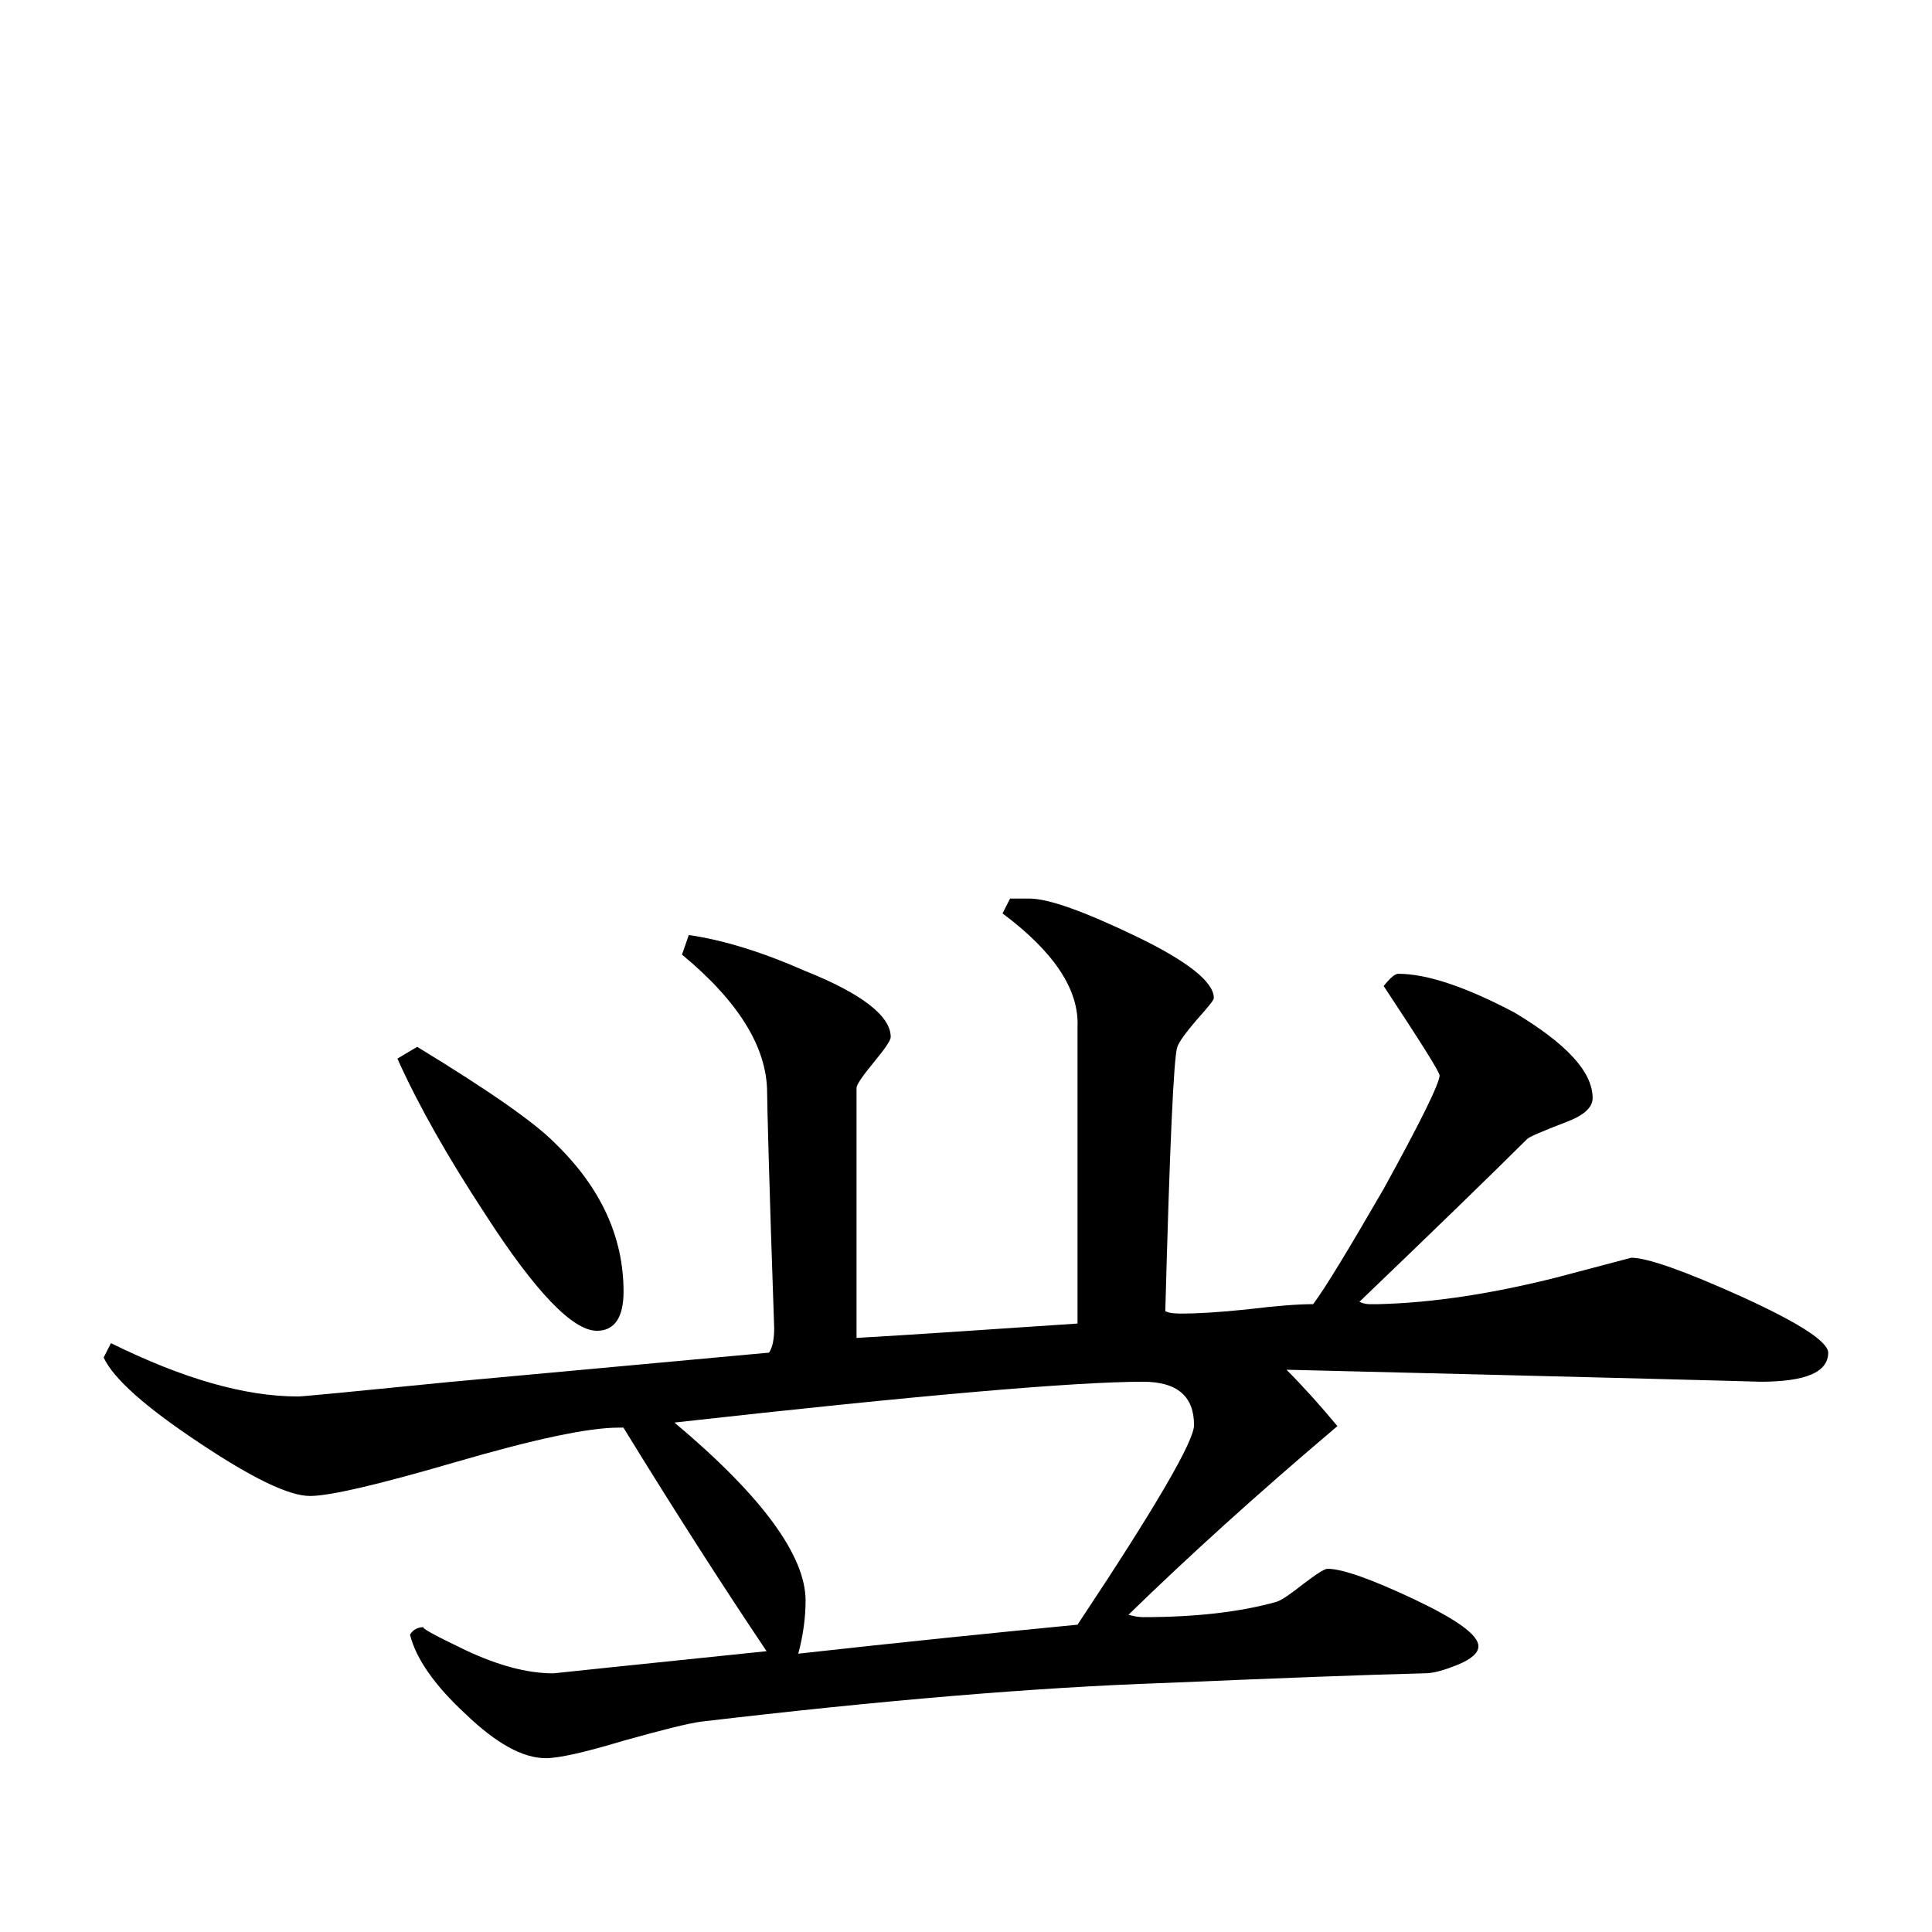
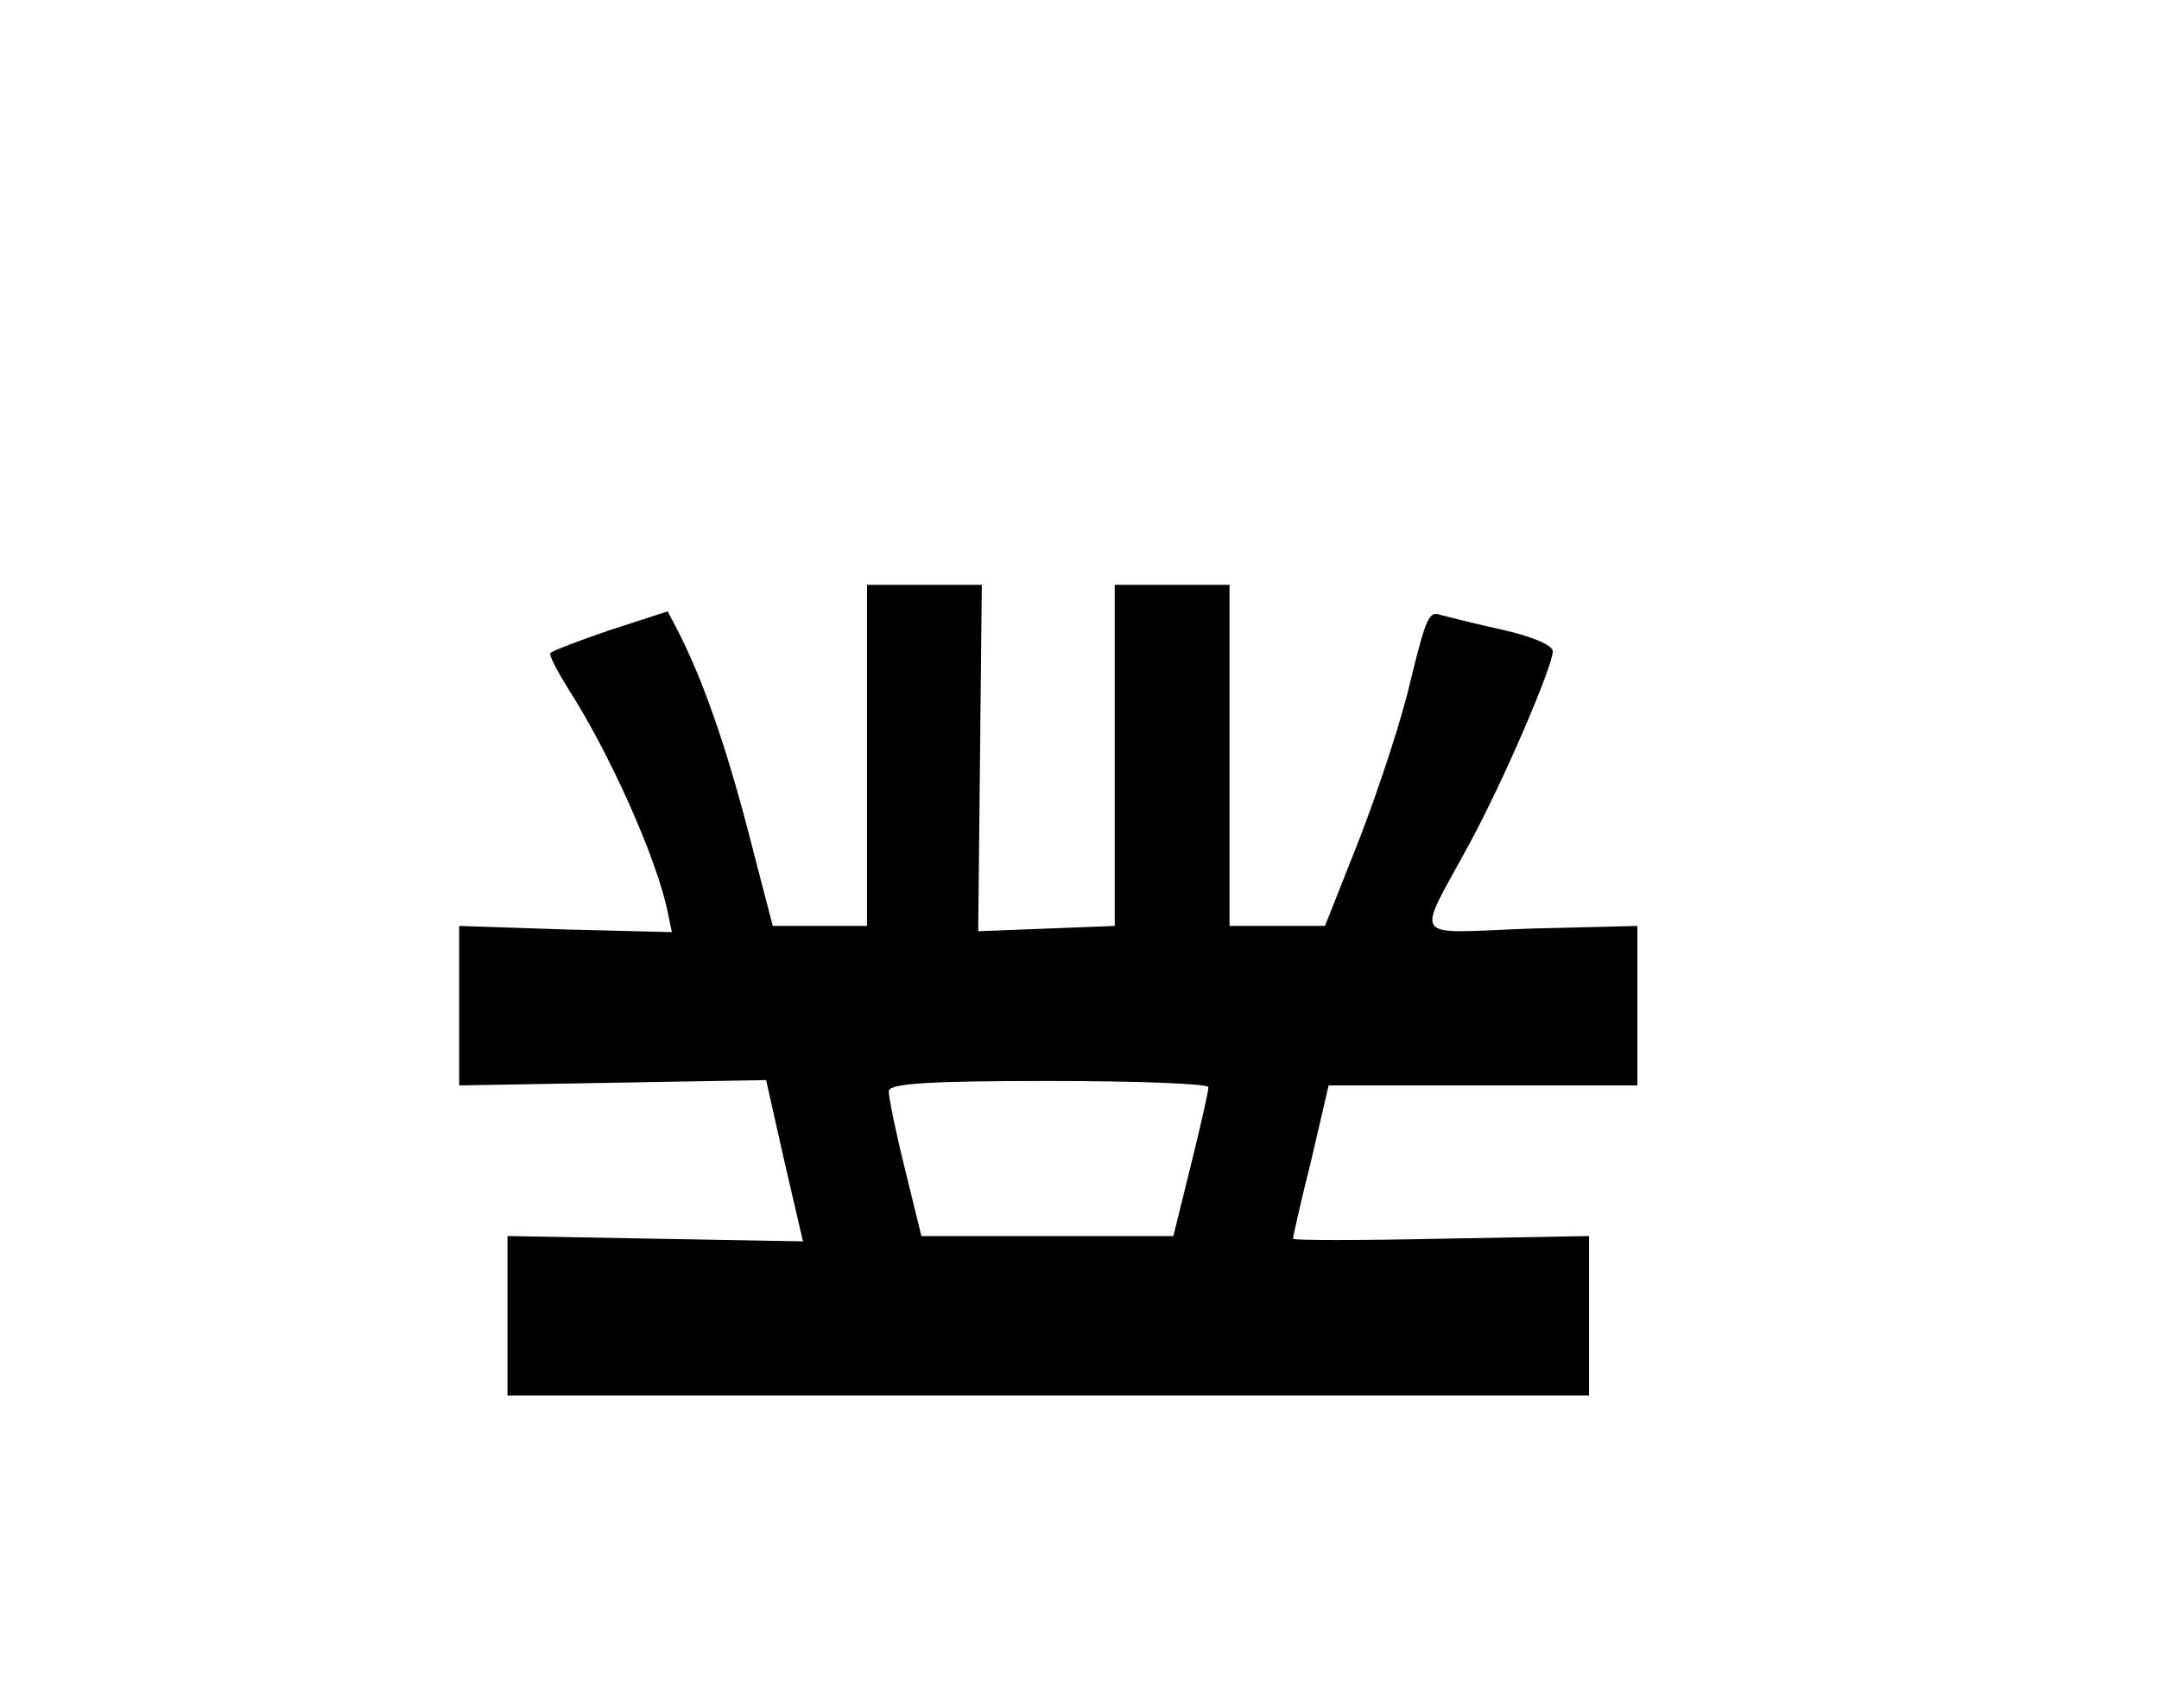
- <svg xmlns="http://www.w3.org/2000/svg" viewBox="4 -2 32 32">
-   <path d="m34.281 20.402c0 .328-.375.484-1.129.484.082 0-2.531-.07-7.844-.199.266.266.551.582.844.934-1.34 1.133-2.492 2.18-3.461 3.125.086.023.168.039.242.039.859 0 1.598-.082 2.211-.254.086-.027.23-.129.445-.297.219-.168.352-.25.398-.25.246 0 .719.168 1.434.504.707.336 1.066.59 1.066.781 0 .105-.113.211-.344.305-.234.094-.406.141-.539.141-.945.023-2.375.078-4.305.16-2.172.074-4.738.293-7.688.641-.207.027-.645.137-1.285.316-.645.195-1.074.289-1.285.289-.383 0-.824-.246-1.328-.73-.512-.473-.824-.918-.922-1.316.051-.086.133-.125.234-.125-.074 0 .148.125.688.383.531.25 1.016.383 1.453.383 0 0 1.176-.125 3.531-.367-.719-1.07-1.512-2.305-2.371-3.703h-.078c-.512 0-1.41.195-2.699.57-1.285.375-2.086.562-2.414.562-.352 0-.961-.297-1.844-.887-.887-.59-1.414-1.059-1.574-1.406l.121-.238c1.188.586 2.211.883 3.098.883.082 0 .926-.082 2.531-.242l5.27-.484c.055-.074.086-.219.086-.402-.086-2.465-.117-3.77-.117-3.902 0-.754-.477-1.516-1.41-2.289l.113-.324c.57.082 1.215.281 1.934.598.938.375 1.41.746 1.41 1.09 0 .059-.098.199-.285.426-.188.227-.281.367-.281.418v4.141c.828-.047 2.047-.129 3.66-.238v-4.906c.031-.617-.383-1.246-1.242-1.887l.125-.246h.316c.324 0 .906.211 1.77.625.859.414 1.289.758 1.289 1.023 0 .035-.094.148-.289.367-.18.211-.289.359-.316.445-.059.156-.125 1.617-.199 4.375.074.035.168.039.277.039.238 0 .609-.02 1.082-.07.484-.059.844-.086 1.09-.086.215-.289.598-.926 1.168-1.91.617-1.121.926-1.75.926-1.879 0-.055-.309-.547-.926-1.48.109-.137.188-.203.242-.203.477 0 1.125.219 1.93.645.852.512 1.289.977 1.289 1.414 0 .156-.148.289-.441.398-.406.156-.621.25-.645.281-.621.617-1.547 1.516-2.777 2.695.051.023.109.039.16.039h.156c.914-.023 1.891-.176 2.945-.441l1.242-.328c.266 0 .883.219 1.828.645.953.434 1.434.746 1.434.93zm-19.953-1.008c0 .43-.152.648-.441.648-.402 0-1.023-.648-1.852-1.934-.617-.941-1.102-1.793-1.453-2.574l.328-.195c1.18.719 1.945 1.25 2.289 1.602.75.727 1.129 1.547 1.129 2.453zm9.449 2.211c0-.477-.277-.719-.844-.719-1.125 0-3.711.223-7.762.676 1.453 1.219 2.172 2.207 2.172 2.949 0 .289-.043.586-.121.879 1.688-.188 3.23-.344 4.625-.48 1.289-1.938 1.93-3.039 1.93-3.305zm0 0" />
+ <svg xmlns="http://www.w3.org/2000/svg" version="1.0" viewBox="-30 -30 268 212" preserveAspectRatio="xMidYMid meet">
+   <g transform="translate(0,212) scale(0.075,-0.11)" fill="#000000" stroke="none">
+     <path d="M1035 1348 l0 -193 -78 0 -78 0 -40 105 c-37 97 -75 172 -117 228 l-17 22 -95 -21 c-52 -12 -97 -24 -99 -26 -3 -2 11 -20 30 -41 68 -72 146 -191 164 -251 l7 -23 -176 3 -176 4 0 -90 0 -90 254 3 254 3 30 -91 31 -91 -245 3 -244 3 0 -90 0 -90 895 0 895 0 0 90 0 90 -245 -3 c-135 -2 -245 -2 -245 0 0 2 13 42 30 88 l29 85 256 0 255 0 0 90 0 90 -177 -3 c-203 -5 -190 -17 -100 97 55 69 137 199 137 216 0 7 -36 17 -82 24 -46 7 -93 15 -104 17 -19 5 -24 -4 -49 -73 -14 -43 -53 -123 -84 -178 l-58 -100 -79 0 -79 0 0 193 0 192 -95 0 -95 0 0 -192 0 -193 -113 -3 -113 -3 3 196 3 195 -95 0 -95 0 0 -192z m565 -375 c0 -5 -13 -44 -29 -88 l-29 -80 -208 0 -209 0 -27 75 c-15 41 -27 81 -27 88 -1 9 58 12 264 12 146 0 265 -3 265 -7z" />
+   </g>
</svg>
